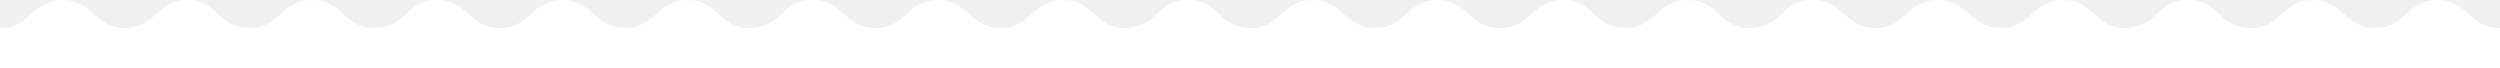
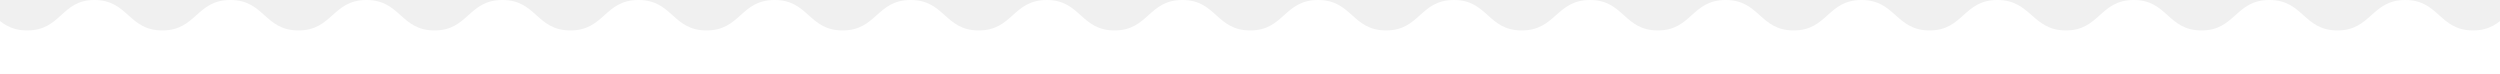
- <svg xmlns="http://www.w3.org/2000/svg" width="1250" height="34" viewBox="0 0 1250 34" fill="none">
-   <path d="M1218.8 0C1203.15 0 1203.15 14 1187.61 14C1172.07 14 1171.96 0 1156.41 0C1140.87 0 1140.76 14 1125.22 14C1109.57 14 1109.57 0 1093.91 0C1078.26 0 1078.26 14 1062.72 14C1047.07 14 1047.07 0 1031.52 0C1015.87 0 1015.87 14 1000.33 14C984.783 14 984.348 0 968.804 0C953.152 0 953.152 14 937.609 14C922.065 14 921.848 0 906.304 0C890.652 0 890.652 14 875.109 14C859.456 14 859.456 0 843.804 0C828.152 0 828.152 14 812.609 14C796.956 14 796.957 0 781.413 0C765.87 0 765.652 14 750 14C734.348 14 734.348 0 718.804 0C703.152 0 703.152 14 687.609 14C671.956 14 671.956 0 656.304 0C640.652 0 640.652 14 625.109 14C609.456 14 609.457 0 593.913 0C578.261 0 578.261 14 562.717 14C547.065 14 547.065 0 531.522 0C515.87 0 515.87 14 500.217 14C484.565 14 484.565 0 468.913 0C453.261 0 453.261 14 437.609 14C421.957 14 421.957 0 406.304 0C390.652 0 390.652 14 375 14C359.348 14 359.348 0 343.696 0C328.043 0 328.043 14 312.391 14C296.739 14 296.739 0 281.087 0C265.435 0 265.435 14 249.891 14C234.239 14 234.239 0 218.587 0C202.935 0 202.935 14 187.283 14C171.63 14 171.63 0 155.978 0C140.326 0 140.326 14 124.674 14C109.022 14 109.022 0 93.37 0C78.152 0 78.152 14 62.5 14C46.848 14 46.848 0 31.304 0C15.761 0 15.652 14 0 14V34H1250V14C1234.35 14 1234.35 0 1218.8 0Z" fill="white" />
+ <svg xmlns="http://www.w3.org/2000/svg" width="1150" height="34" viewBox="0 0 1150 34" fill="none">
+   <path d="M1168.8 0C1153.15 0 1153.15 14 1137.61 14C1122.07 14 1121.96 0 1106.41 0C1090.87 0 1090.76 14 1075.22 14C1059.57 14 1059.57 0 1043.91 0C1028.26 0 1028.26 14 1012.72 14C997.065 14 997.065 0 981.522 0C965.87 0 965.87 14 950.326 14C934.783 14 934.348 0 918.804 0C903.152 0 903.152 14 887.609 14C872.065 14 871.848 0 856.304 0C840.652 0 840.652 14 825.109 14C809.456 14 809.456 0 793.804 0C778.152 0 778.152 14 762.609 14C746.956 14 746.957 0 731.413 0C715.87 0 715.652 14 700 14C684.348 14 684.348 0 668.804 0C653.152 0 653.152 14 637.609 14C621.956 14 621.956 0 606.304 0C590.652 0 590.652 14 575.109 14C559.456 14 559.457 0 543.913 0C528.261 0 528.261 14 512.717 14C497.065 14 497.065 0 481.522 0C465.87 0 465.87 14 450.217 14C434.565 14 434.565 0 418.913 0C403.261 0 403.261 14 387.609 14C371.957 14 371.957 0 356.304 0C340.652 0 340.652 14 325 14C309.348 14 309.348 0 293.696 0C278.043 0 278.043 14 262.391 14C246.739 14 246.739 0 231.087 0C215.435 0 215.435 14 199.891 14C184.239 14 184.239 0 168.587 0C152.935 0 152.935 14 137.283 14C121.63 14 121.63 0 105.978 0C90.326 0 90.326 14 74.674 14C59.022 14 59.022 0 43.37 0C28.152 0 28.152 14 12.5 14C-3.152 14 -3.152 0 -18.696 0C-34.239 0 -34.348 14 -50 14V34H1200V14C1184.35 14 1184.35 0 1168.8 0Z" fill="white" />
</svg>
